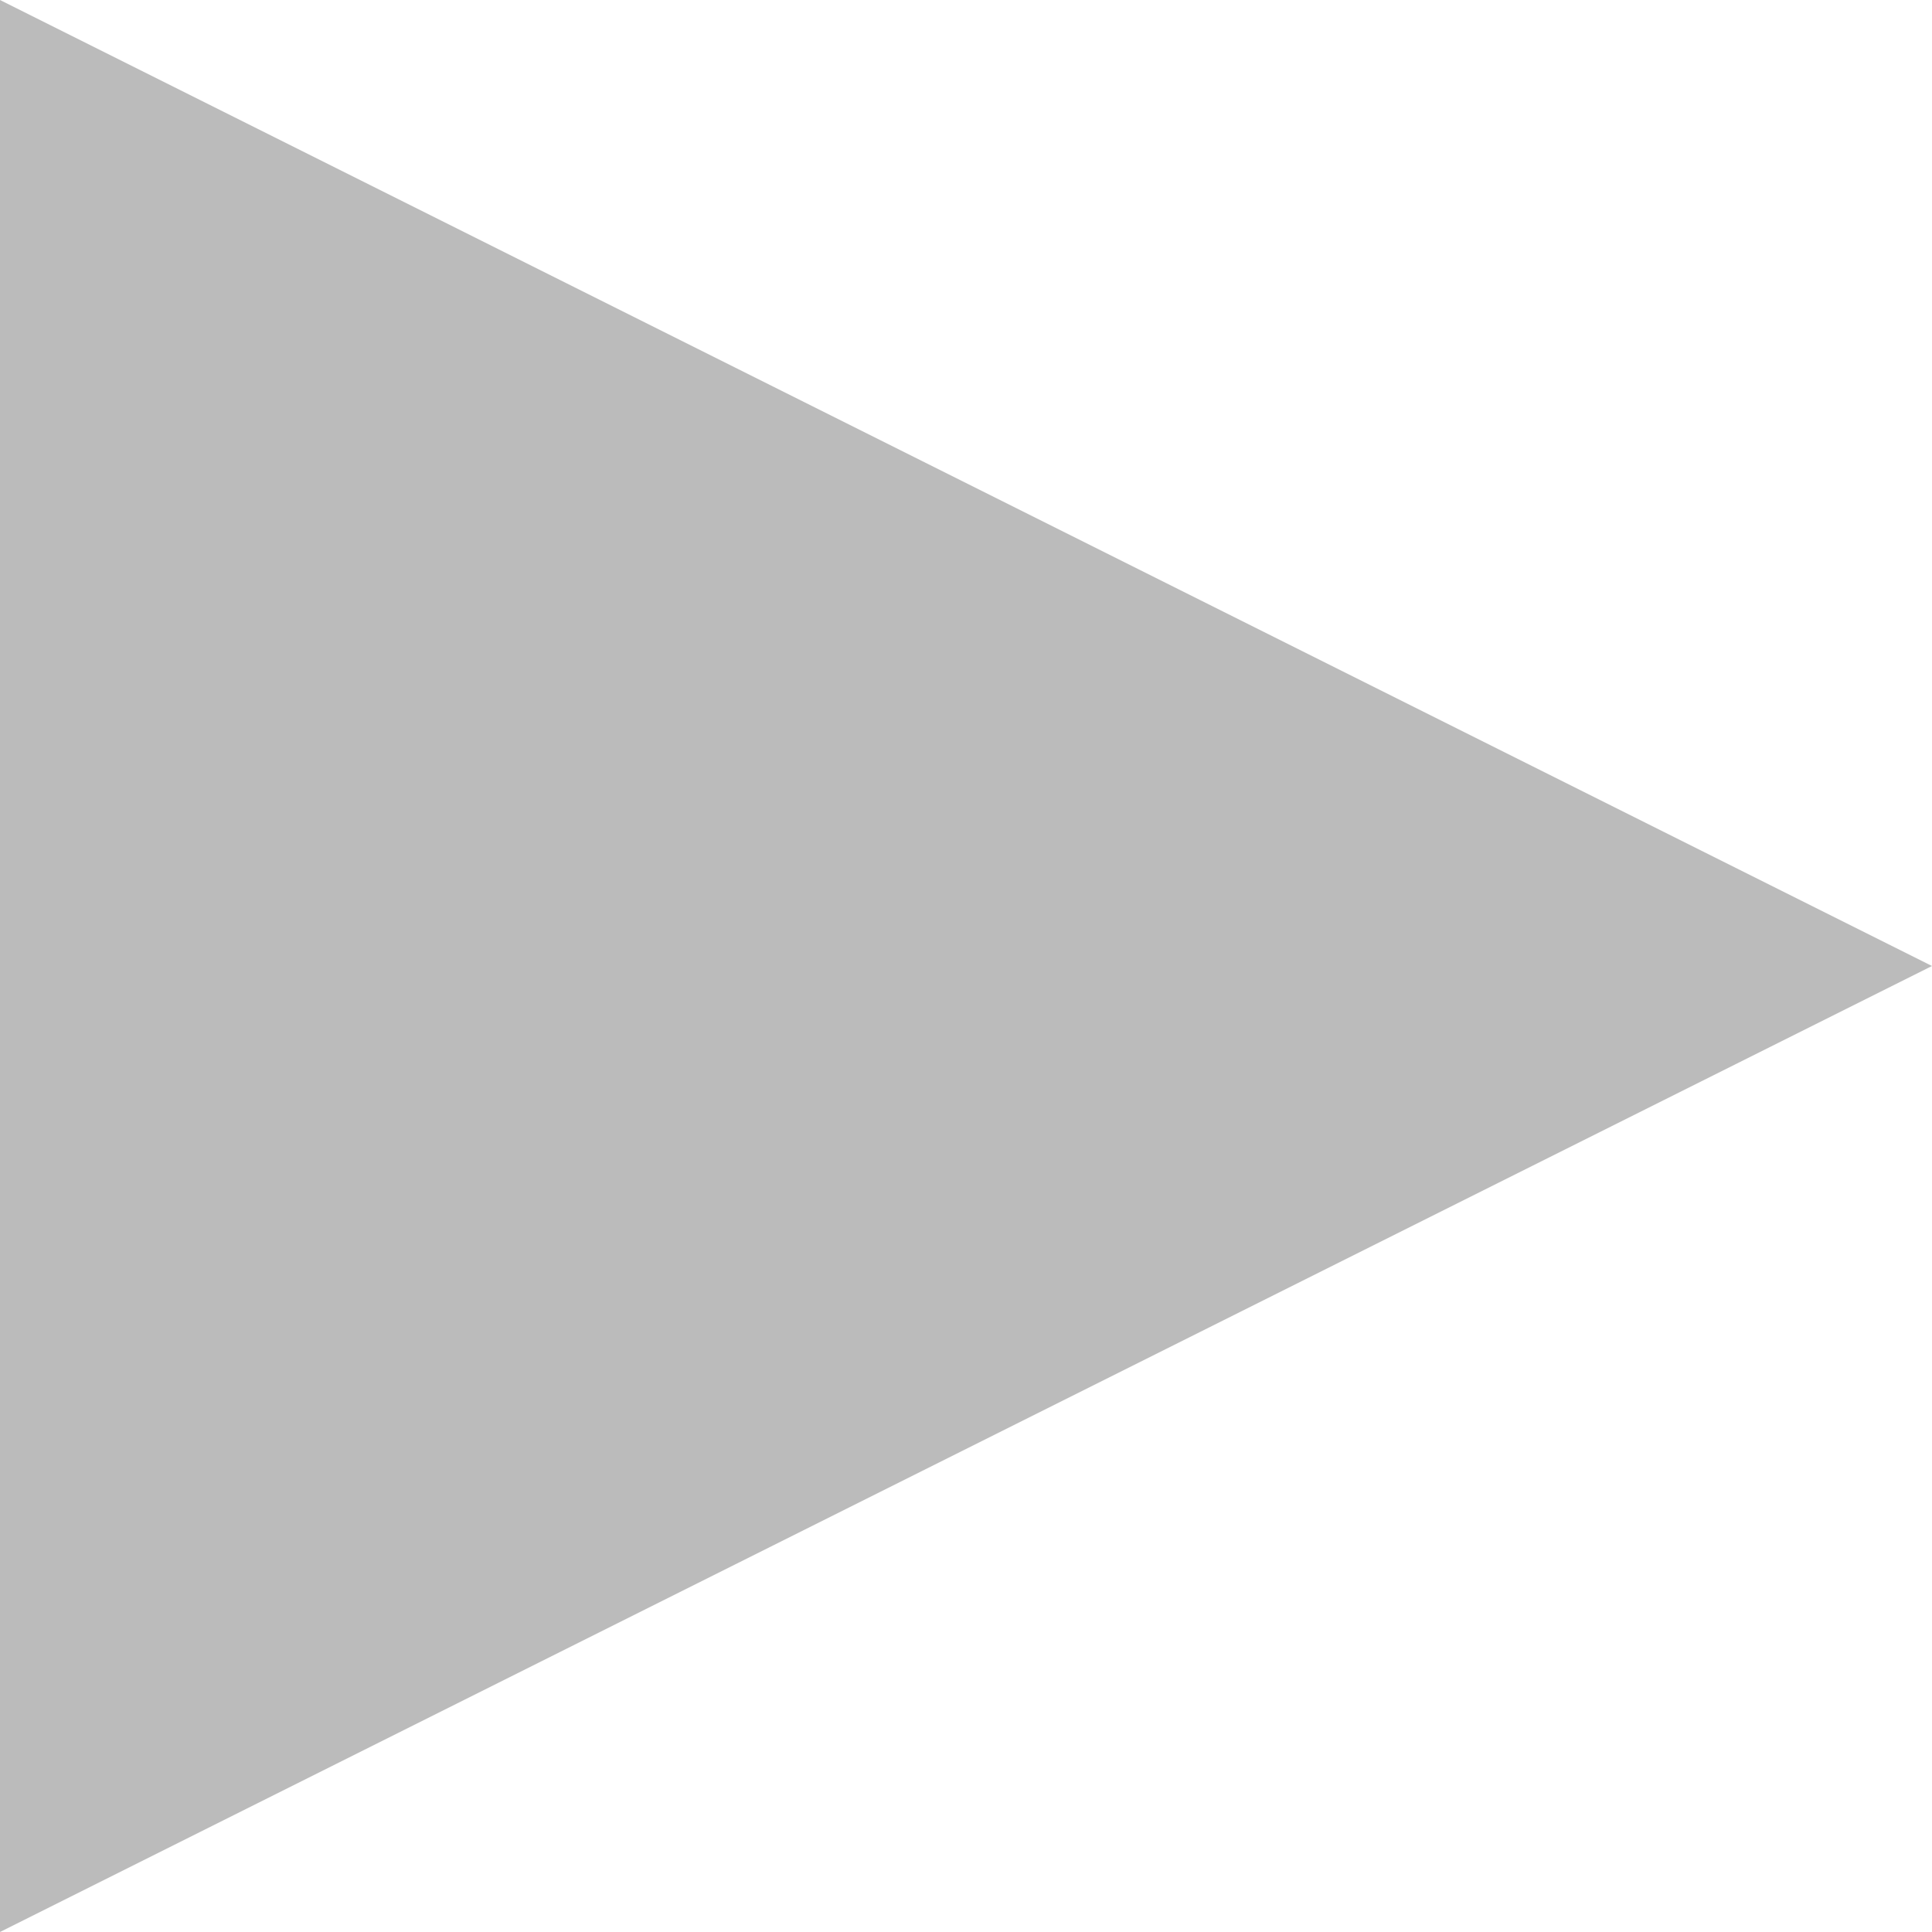
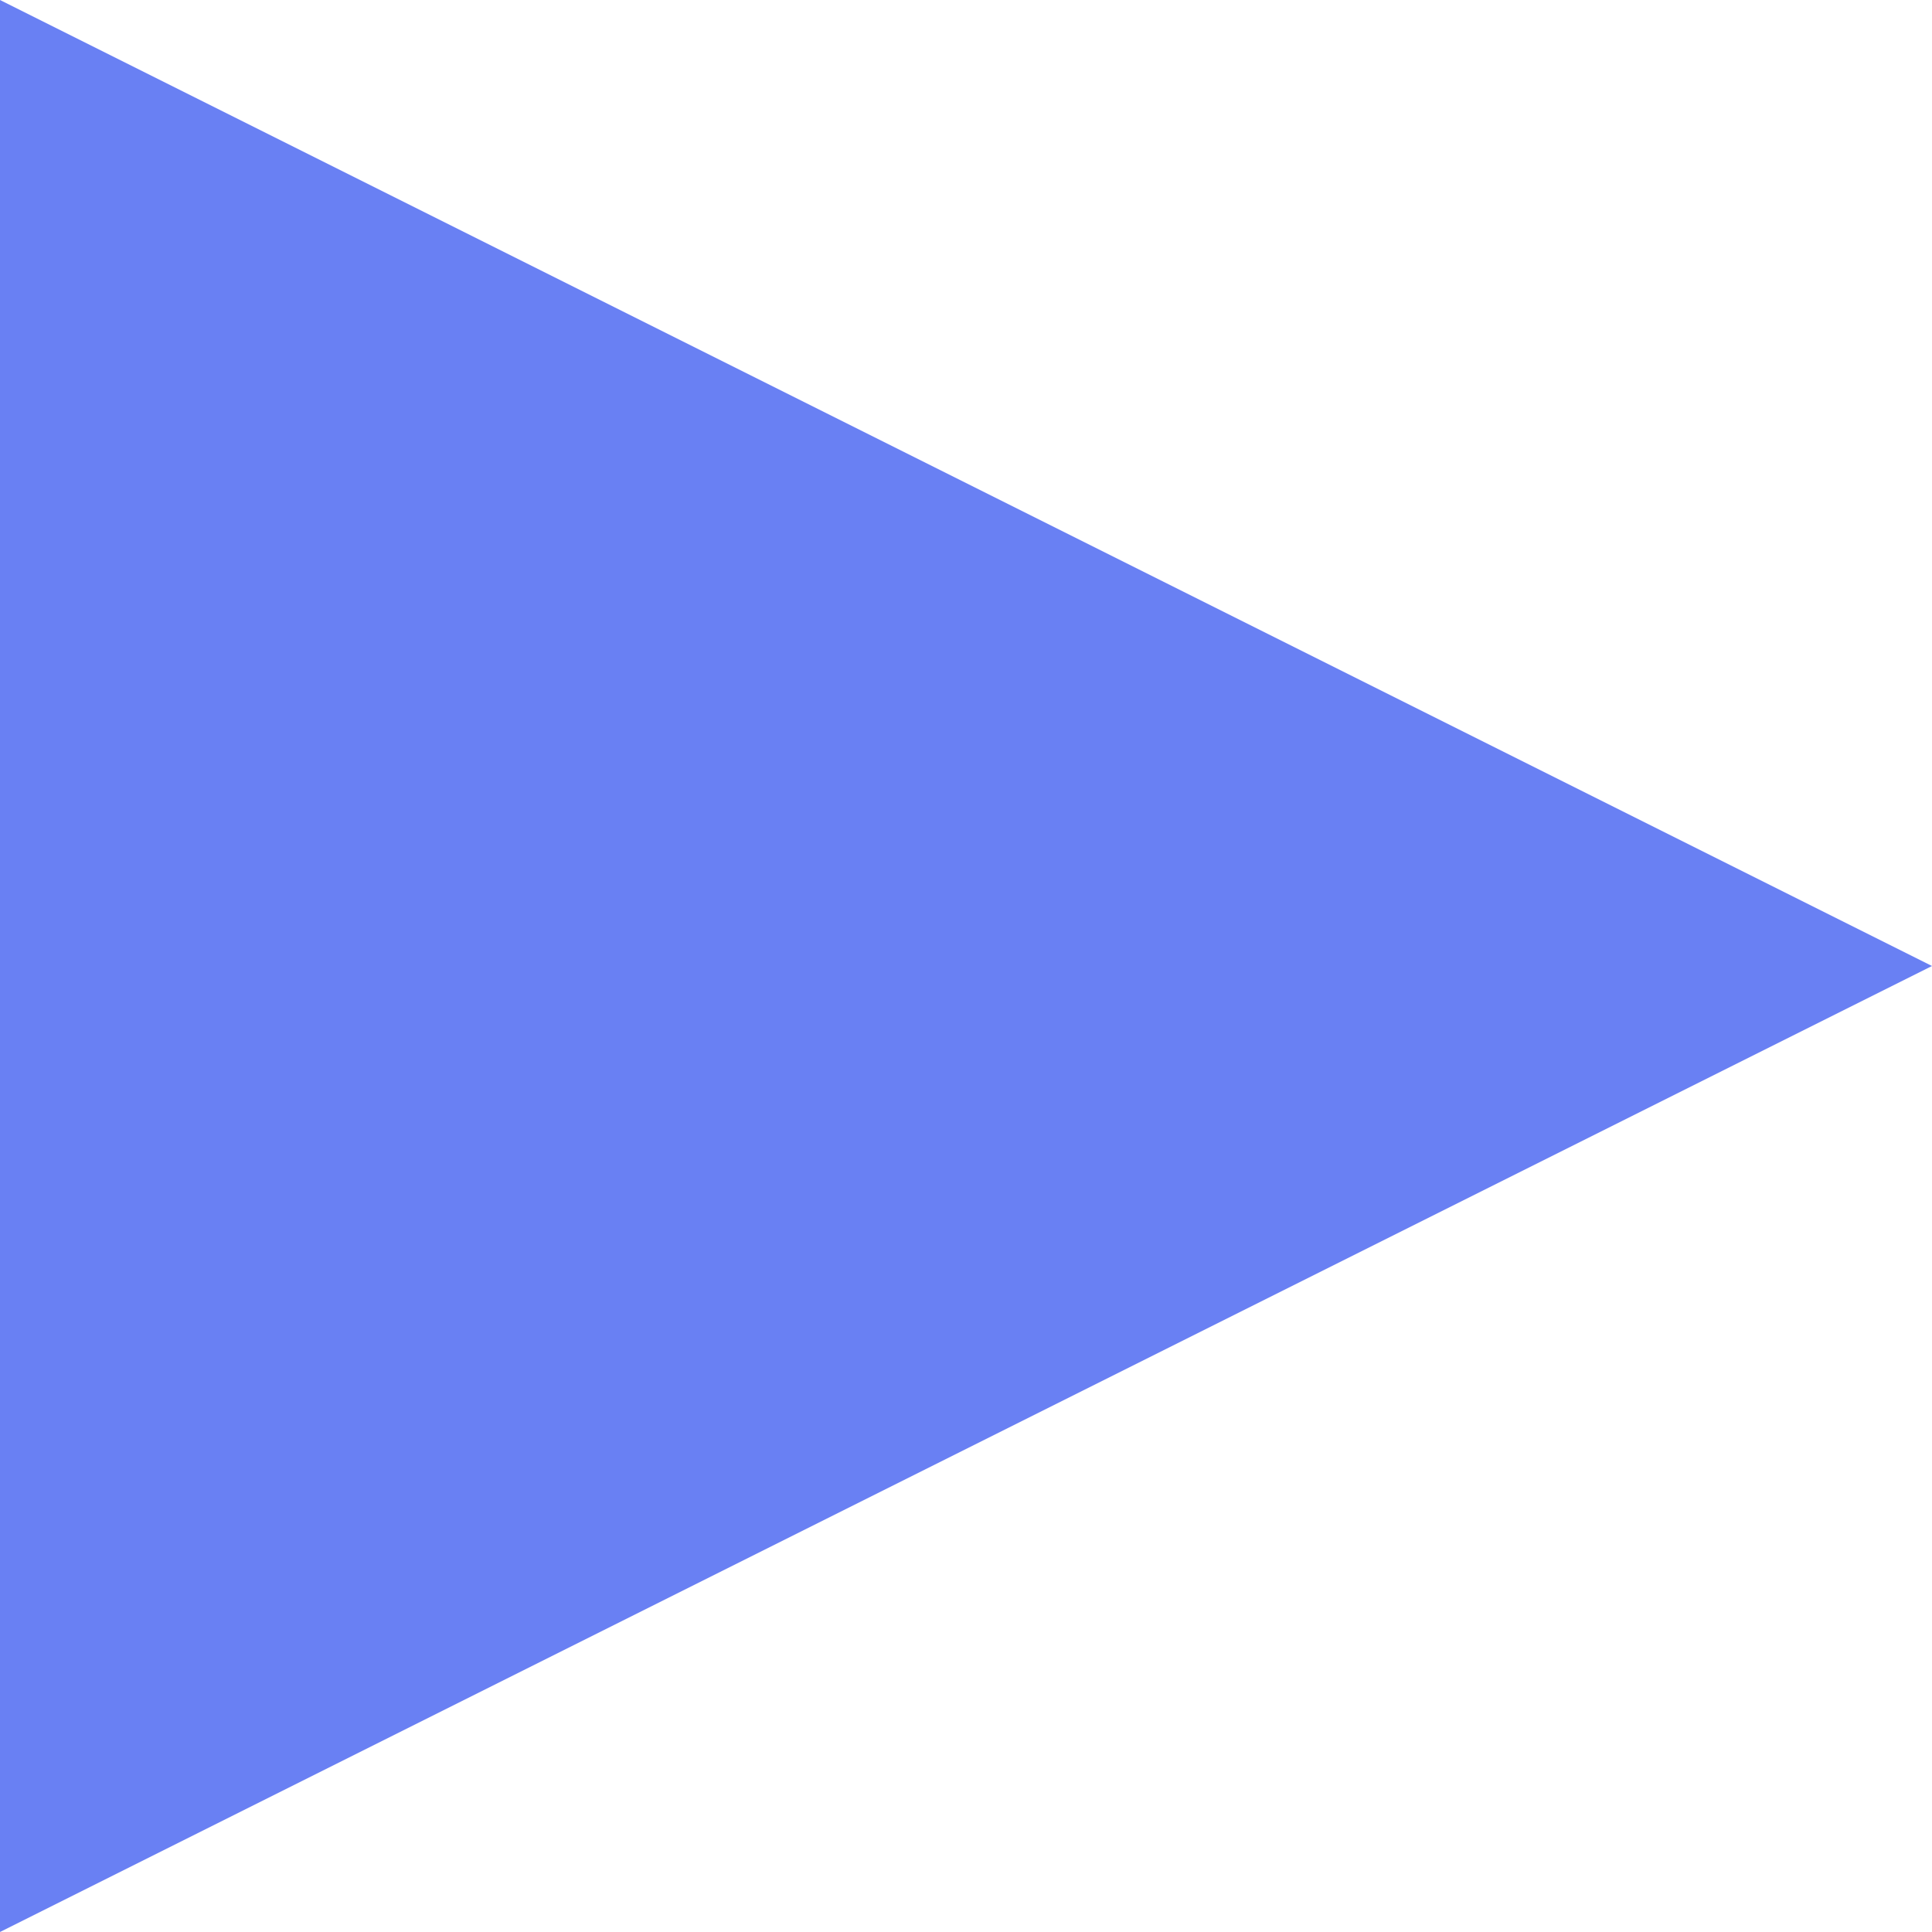
<svg xmlns="http://www.w3.org/2000/svg" width="5px" height="5px" viewBox="0 0 5 5" version="1.1">
  <defs />
  <g id="Page-1" stroke="none" stroke-width="1" fill="none" fill-rule="evenodd">
-     <g id="Artboard-2" transform="translate(-177, -67)" fill="#bbb">
+     <g id="Artboard-2" transform="translate(-177, -67)" fill="#6980F3">
      <polygon id="Triangle-4" points="182 69.5 177 72 177 67" />
    </g>
  </g>
</svg>
